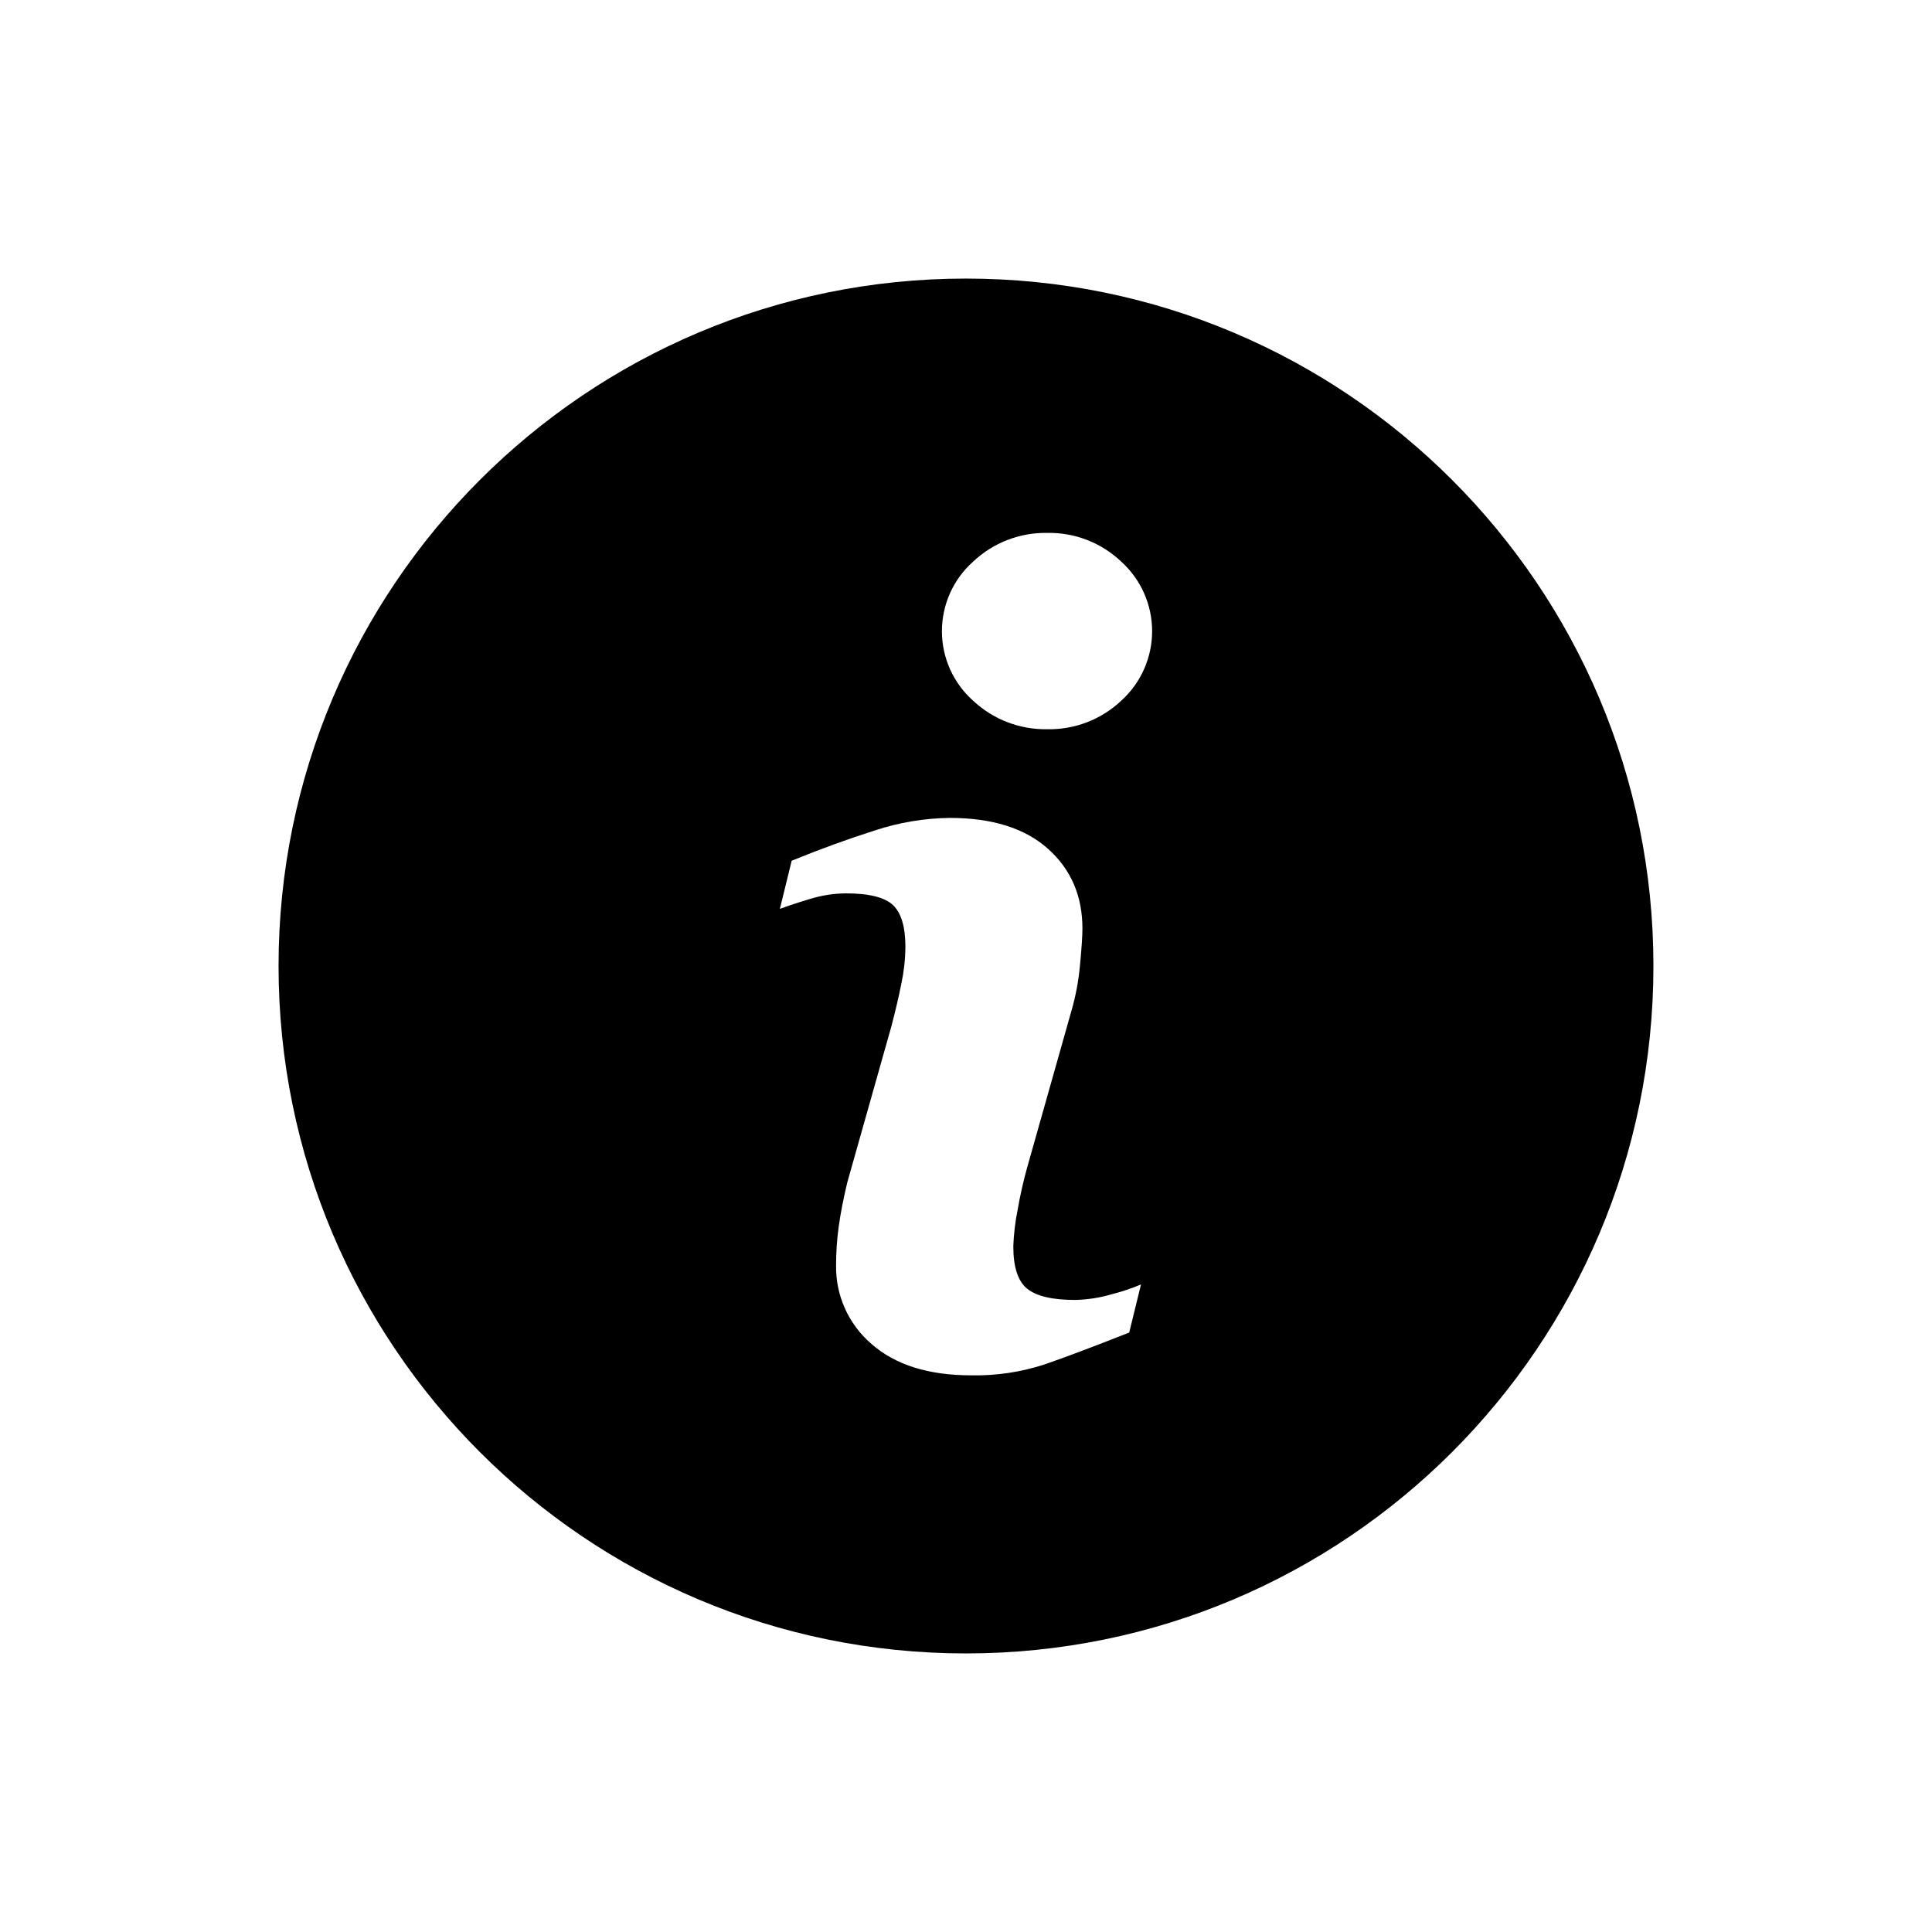
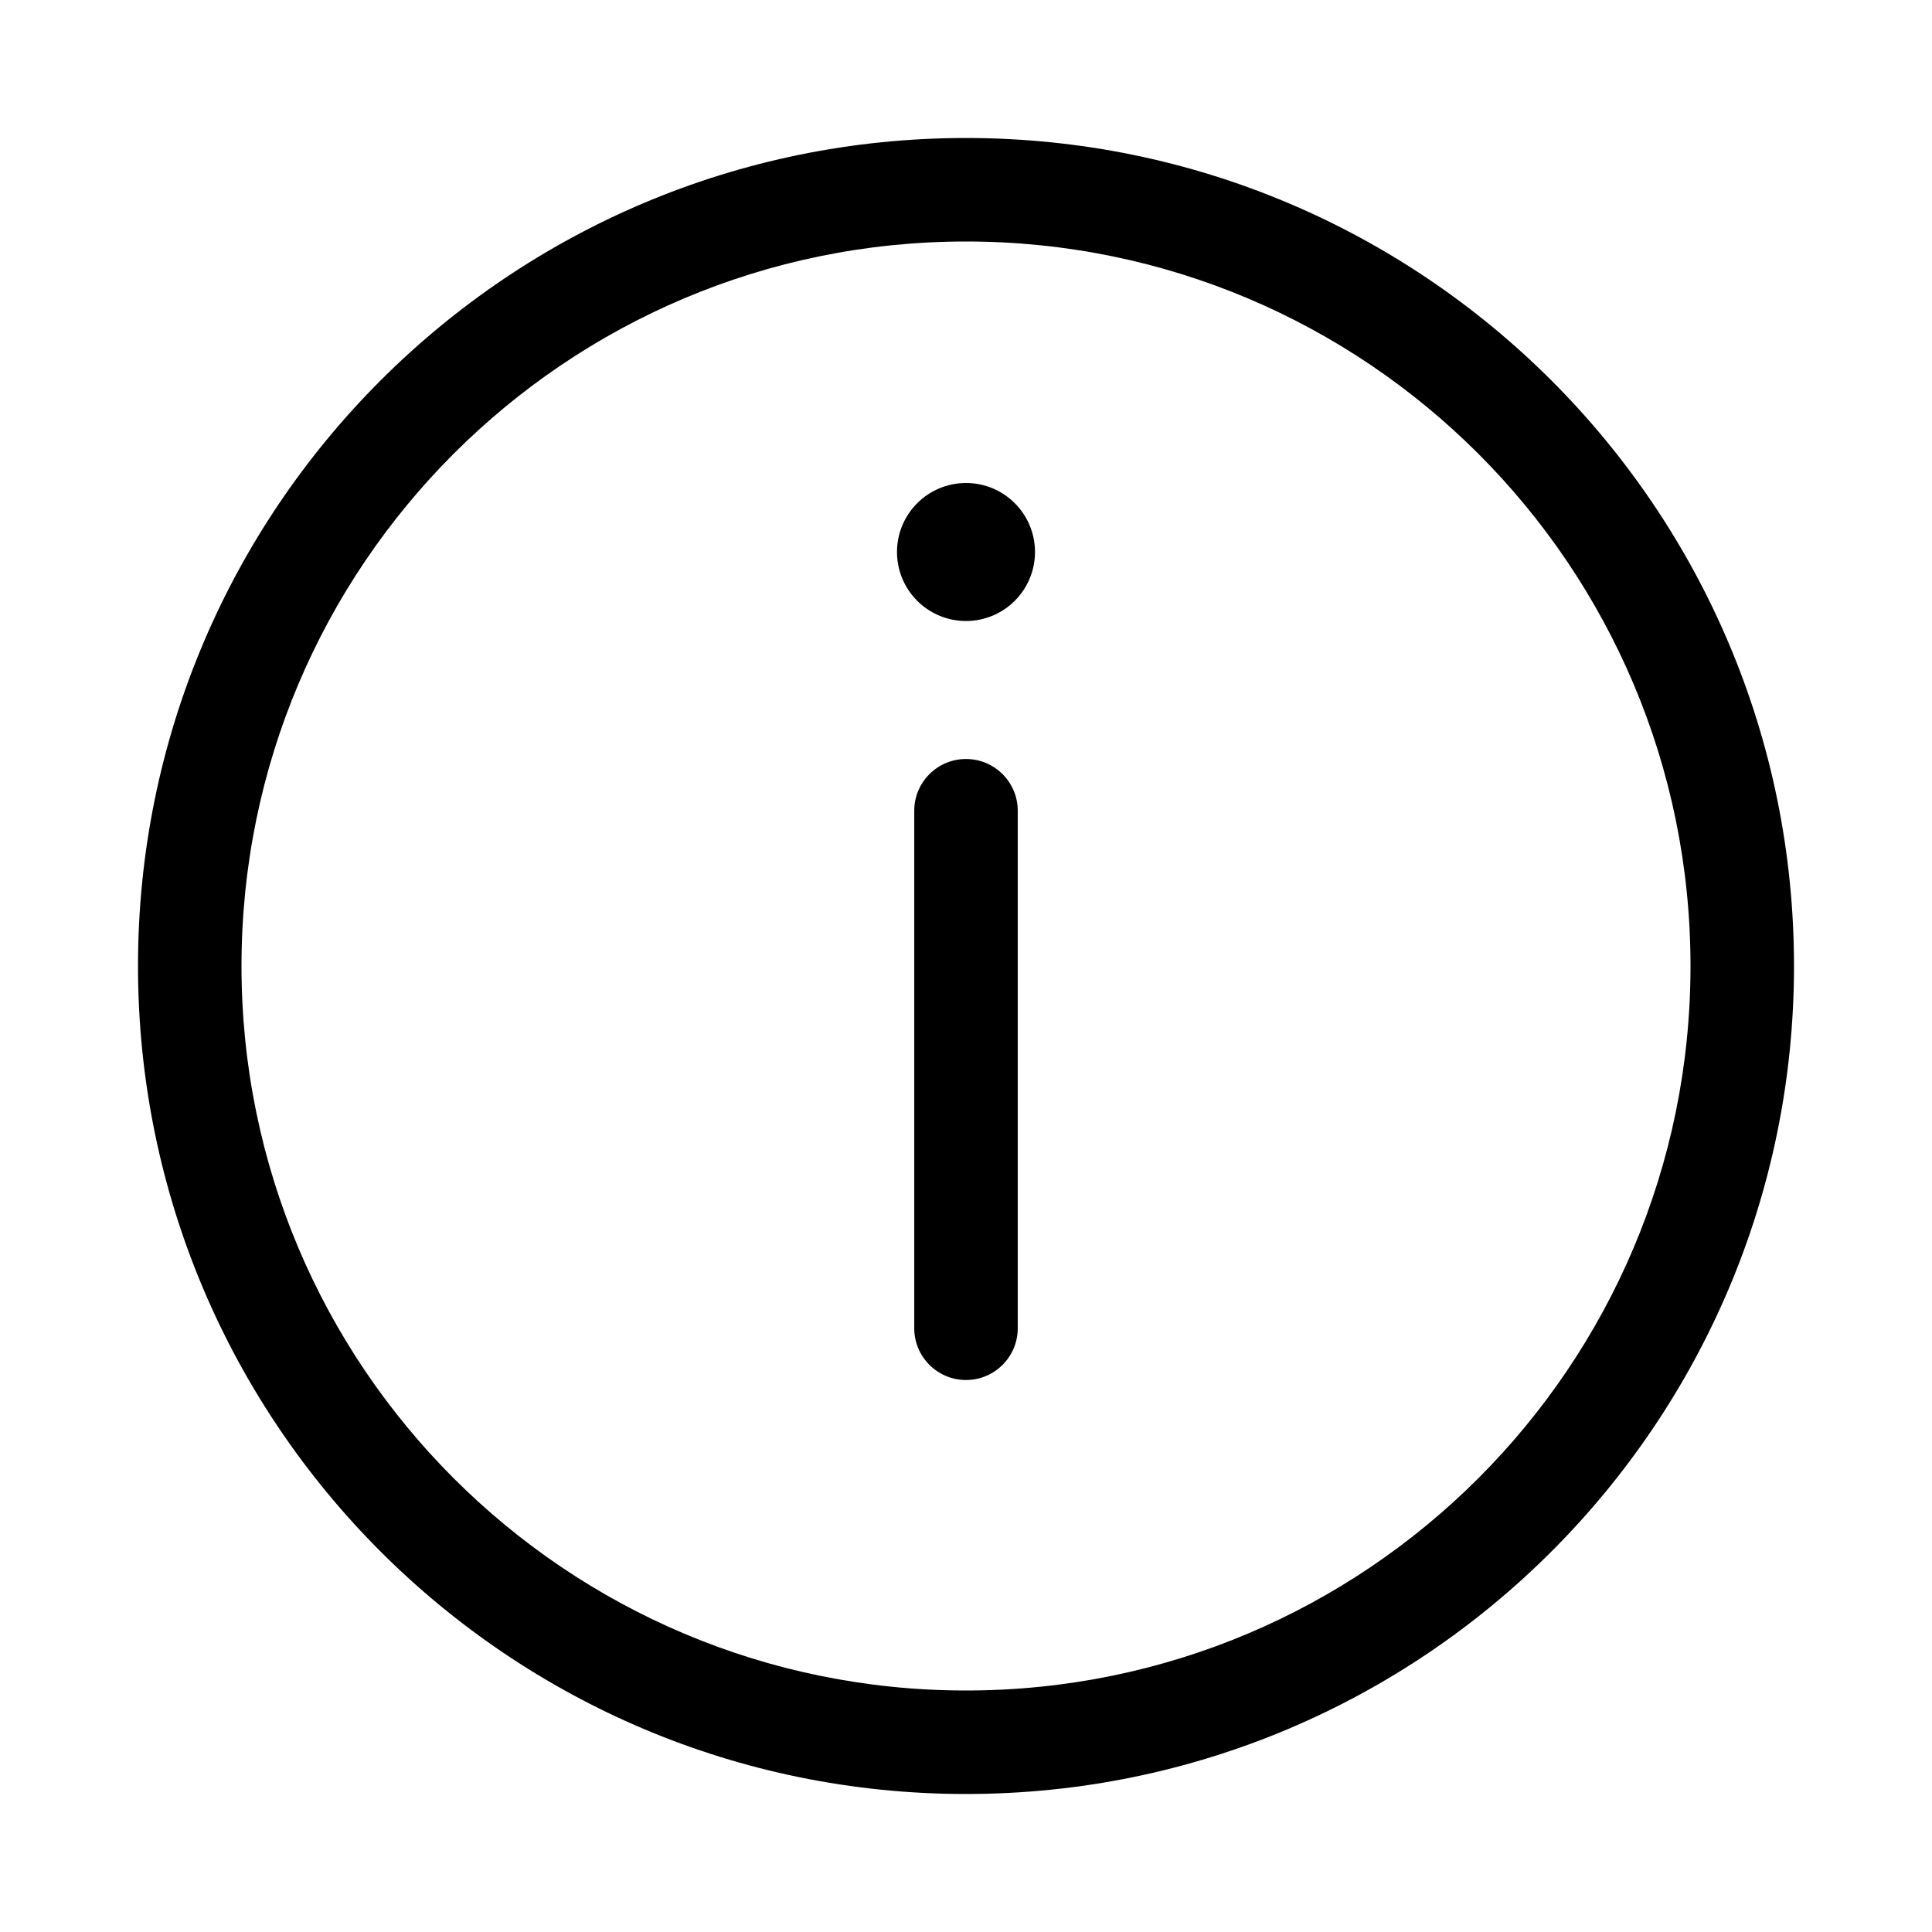
- <svg xmlns="http://www.w3.org/2000/svg" viewBox="0 0 512 512" height="30" width="30">
-   <g id="Info">
-     <g id="Info-2" data-name="Info">
-       <path d="M256,73.825a182.18,182.18,0,0,0-182.18,182.18c0,100.617,81.567,182.171,182.18,182.171a182.175,182.175,0,1,0,0-364.351Zm43.251,279.317q-14.041,5.536-22.404,8.438a58.969,58.969,0,0,1-19.424,2.901q-16.994,0-26.424-8.28a26.833,26.833,0,0,1-9.427-21.058,73.777,73.777,0,0,1,.703-10.134q.713-5.181,2.277-11.698l11.694-41.396c1.041-3.973,1.924-7.717,2.632-11.268a48.936,48.936,0,0,0,1.063-9.703q0-7.937-3.27-11.066c-2.179-2.074-6.337-3.128-12.511-3.128a33.005,33.005,0,0,0-9.303,1.424c-3.177.941-5.898,1.846-8.183,2.689l3.129-12.762q11.497-4.679,21.99-8.006a65.756,65.756,0,0,1,19.89-3.34q16.868,0,26.024,8.165,9.156,8.161,9.149,21.191c0,1.802-.202,4.974-.633,9.501a63.919,63.919,0,0,1-2.343,12.48l-11.65,41.23a112.86,112.86,0,0,0-2.558,11.363,58.952,58.952,0,0,0-1.133,9.625q0,8.227,3.665,11.206,3.698,2.993,12.74,2.98a36.943,36.943,0,0,0,9.637-1.495,54.942,54.942,0,0,0,7.796-2.61Zm-2.075-167.485a27.718,27.718,0,0,1-19.613,7.594,28.031,28.031,0,0,1-19.718-7.594,24.67,24.67,0,0,1,0-36.782,27.909,27.909,0,0,1,19.718-7.646,27.613,27.613,0,0,1,19.613,7.646,24.83,24.83,0,0,1,0,36.782Z" />
-     </g>
-   </g>
+ <svg xmlns="http://www.w3.org/2000/svg" width="28" height="28" viewBox="0 0 28 28">
+   <path d="M15 8a1 1 0 1 1-2 0 1 1 0 0 1 2 0Zm-1.75 3.75v7.5a.75.75 0 0 0 1.5 0v-7.5a.75.75 0 0 0-1.5 0ZM2 14a12 12 0 1 1 24 0 12 12 0 0 1-24 0ZM14 3.5a10.5 10.5 0 1 0 0 21 10.5 10.5 0 0 0 0-21Z" />
</svg>
